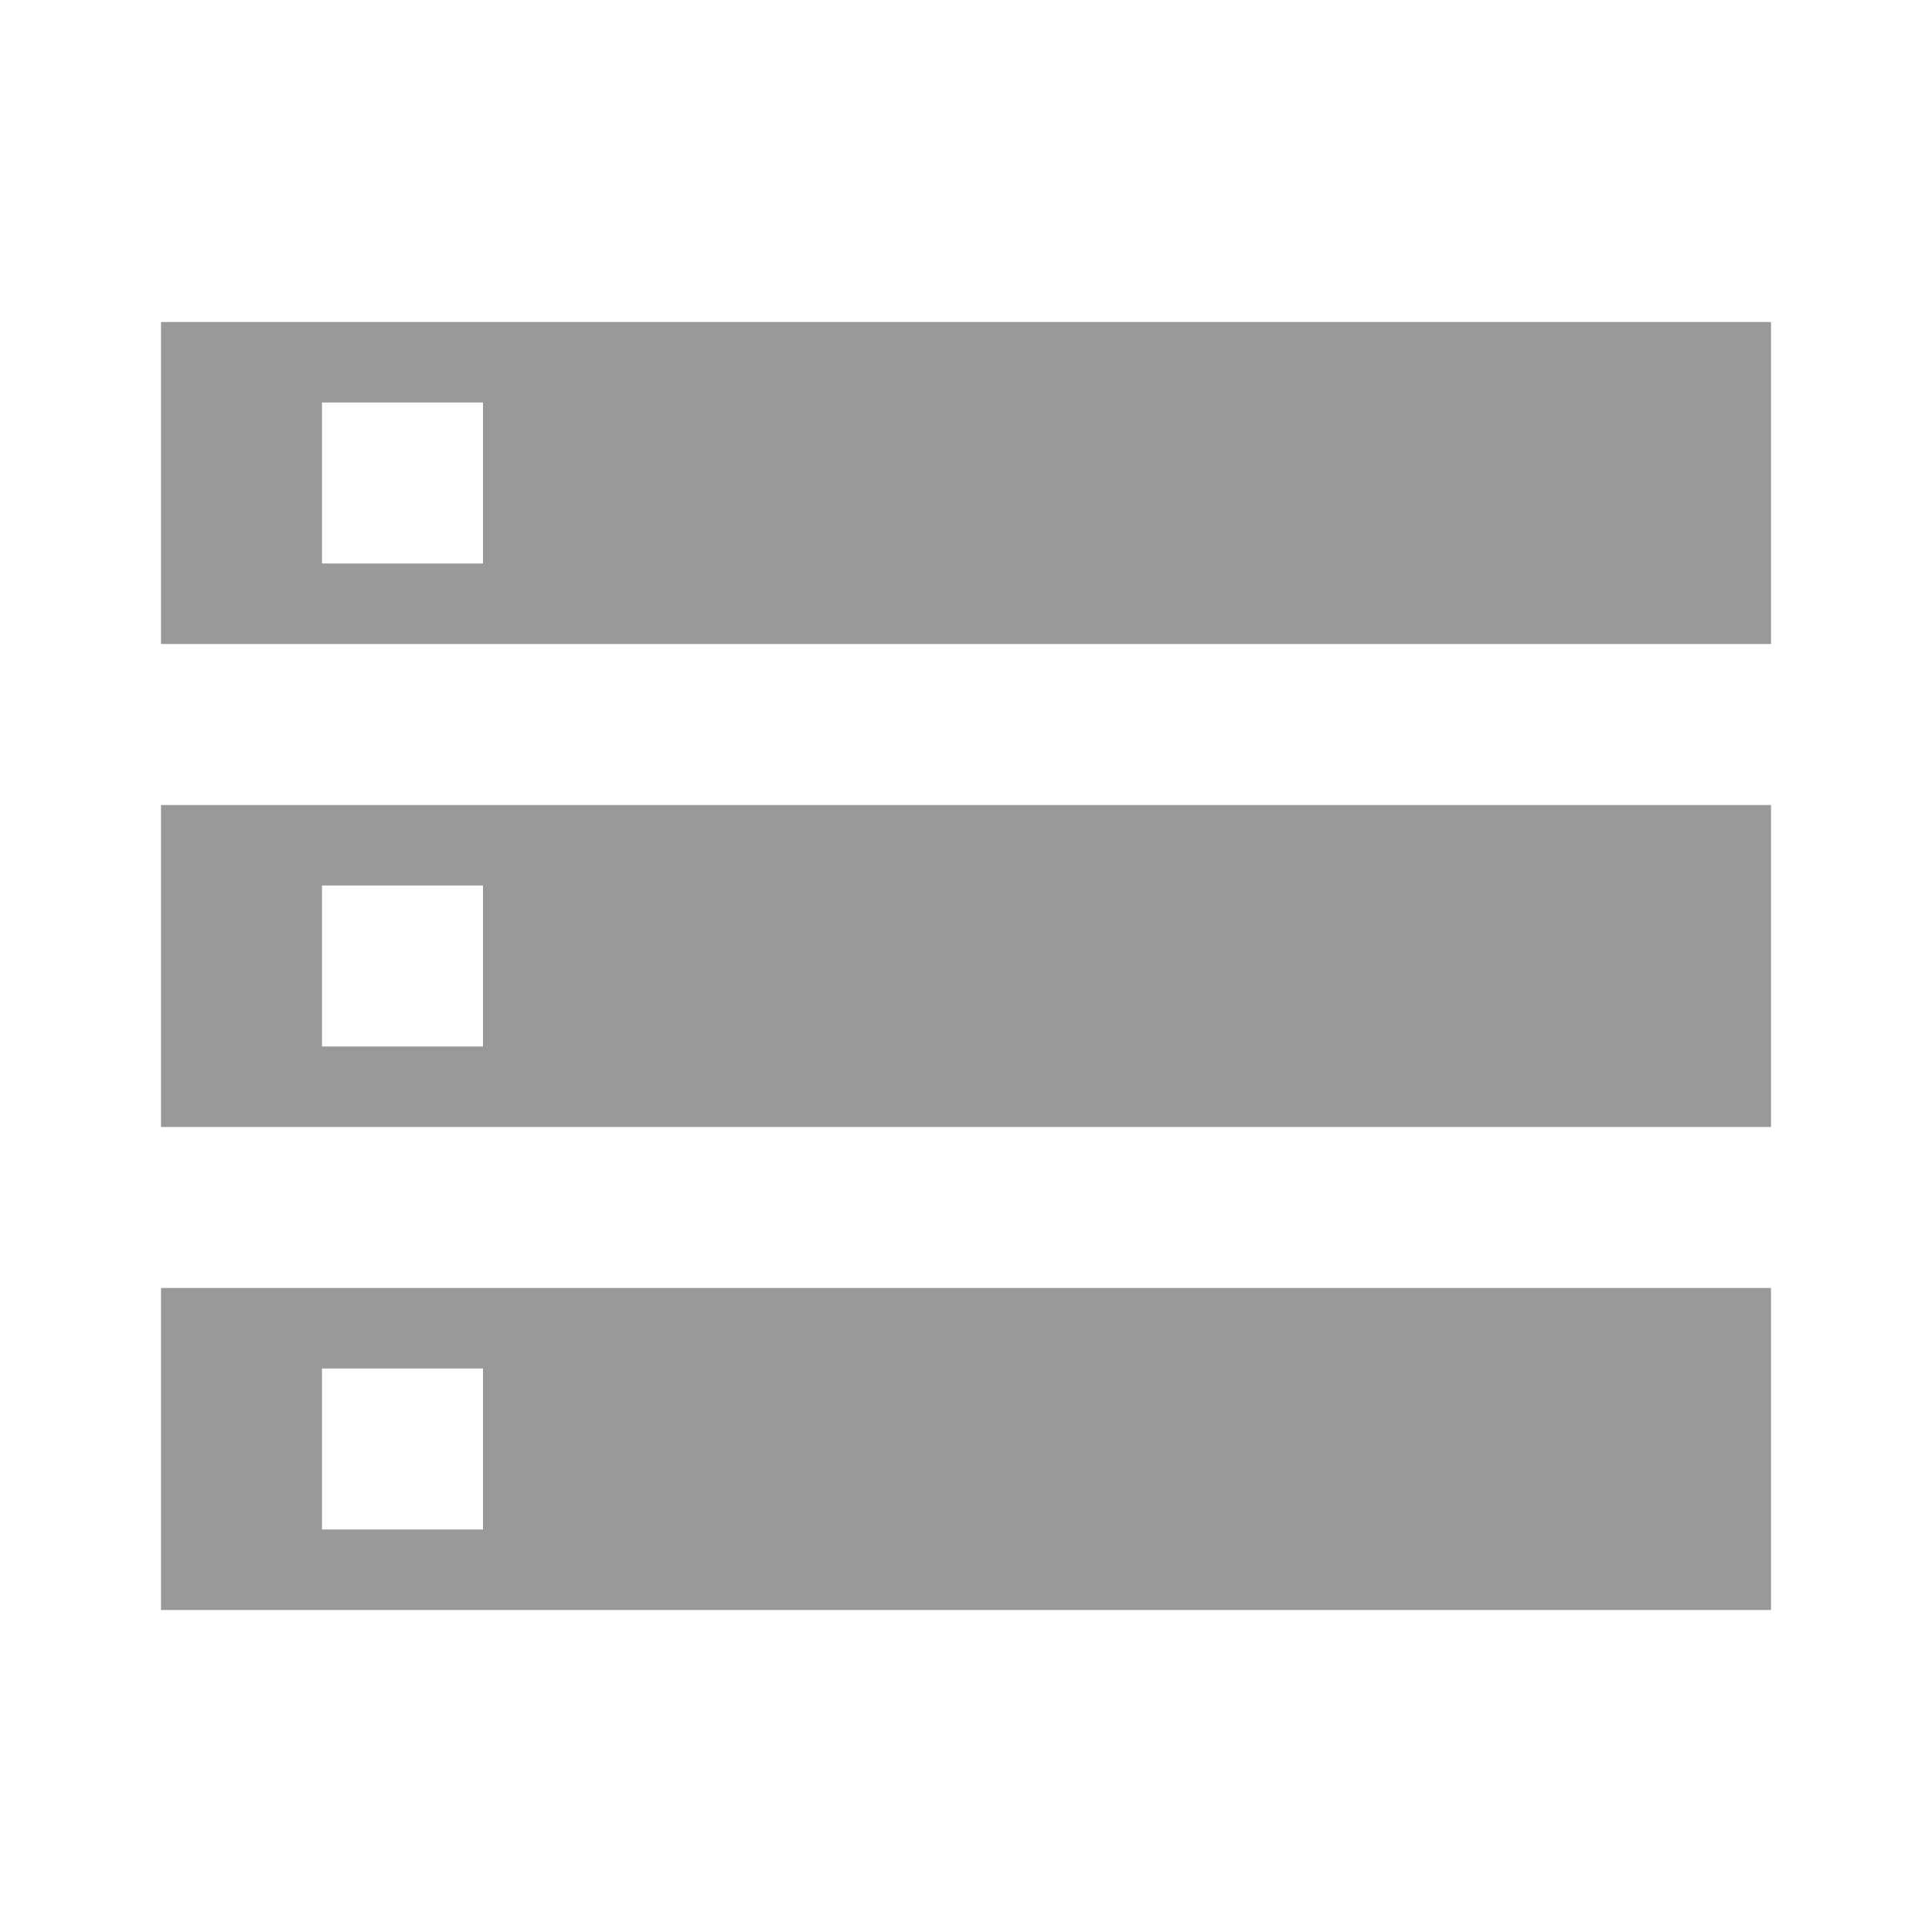
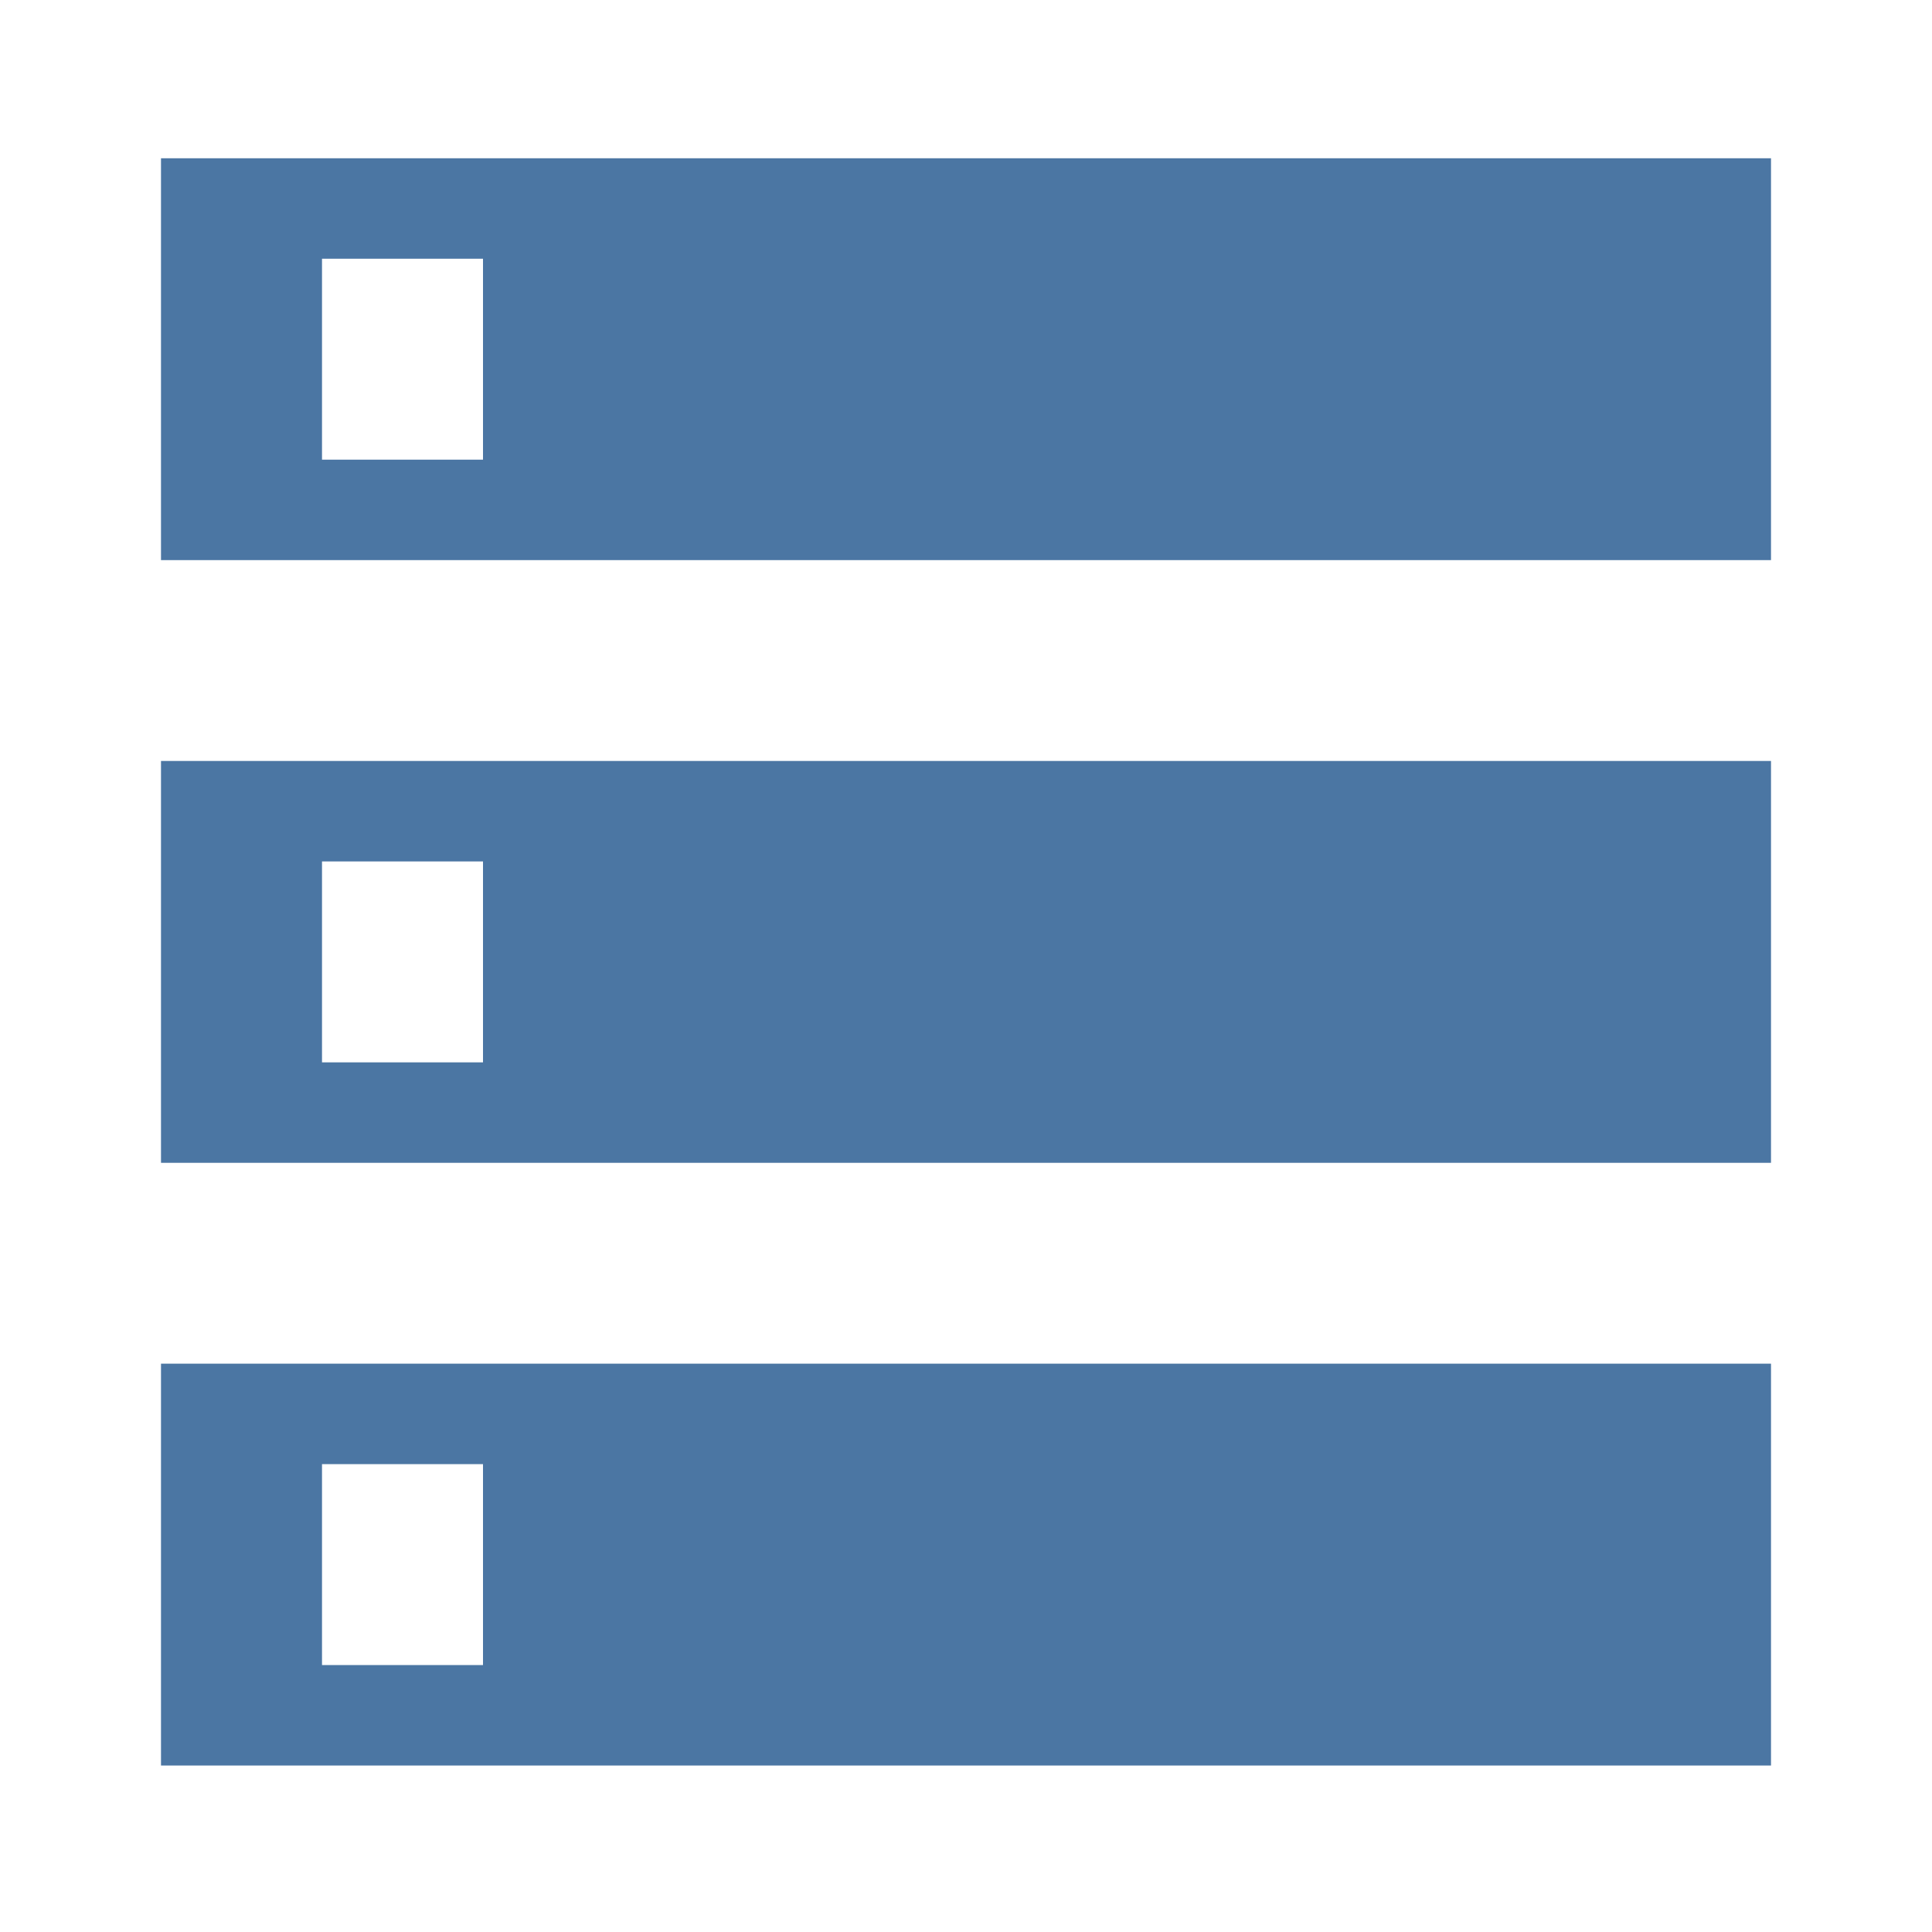
<svg xmlns="http://www.w3.org/2000/svg" fill="#000000" height="48" viewBox="0 0 24 24" width="48" id="svg2" version="1.1">
  <defs id="defs10" />
  <path d="M0 0h24v24H0z" fill="none" id="path4" />
-   <path d="M2 20h20v-4H2v4zm2-3h2v2H4v-2zM2 4v4h20V4H2zm4 3H4V5h2v2zm-4 7h20v-4H2v4zm2-3h2v2H4v-2z" id="path6" style="fill:#999999" />
+   <path d="m 2,21.932 20,0 0,-4.992 -20,0 0,4.992 z m 2,-3.744 2,0 0,2.496 -2,0 0,-2.496 z M 2,1.966 l 0,4.992 20,0 0,-4.992 -20,0 z m 4,3.744 -2,0 0,-2.496 2,0 0,2.496 z m -4,8.735 20,0 0,-4.992 -20,0 0,4.992 z m 2,-3.744 2,0 0,2.496 -2,0 0,-2.496 z" id="path6" style="fill:#4b76a3;fill-opacity:1" />
</svg>
